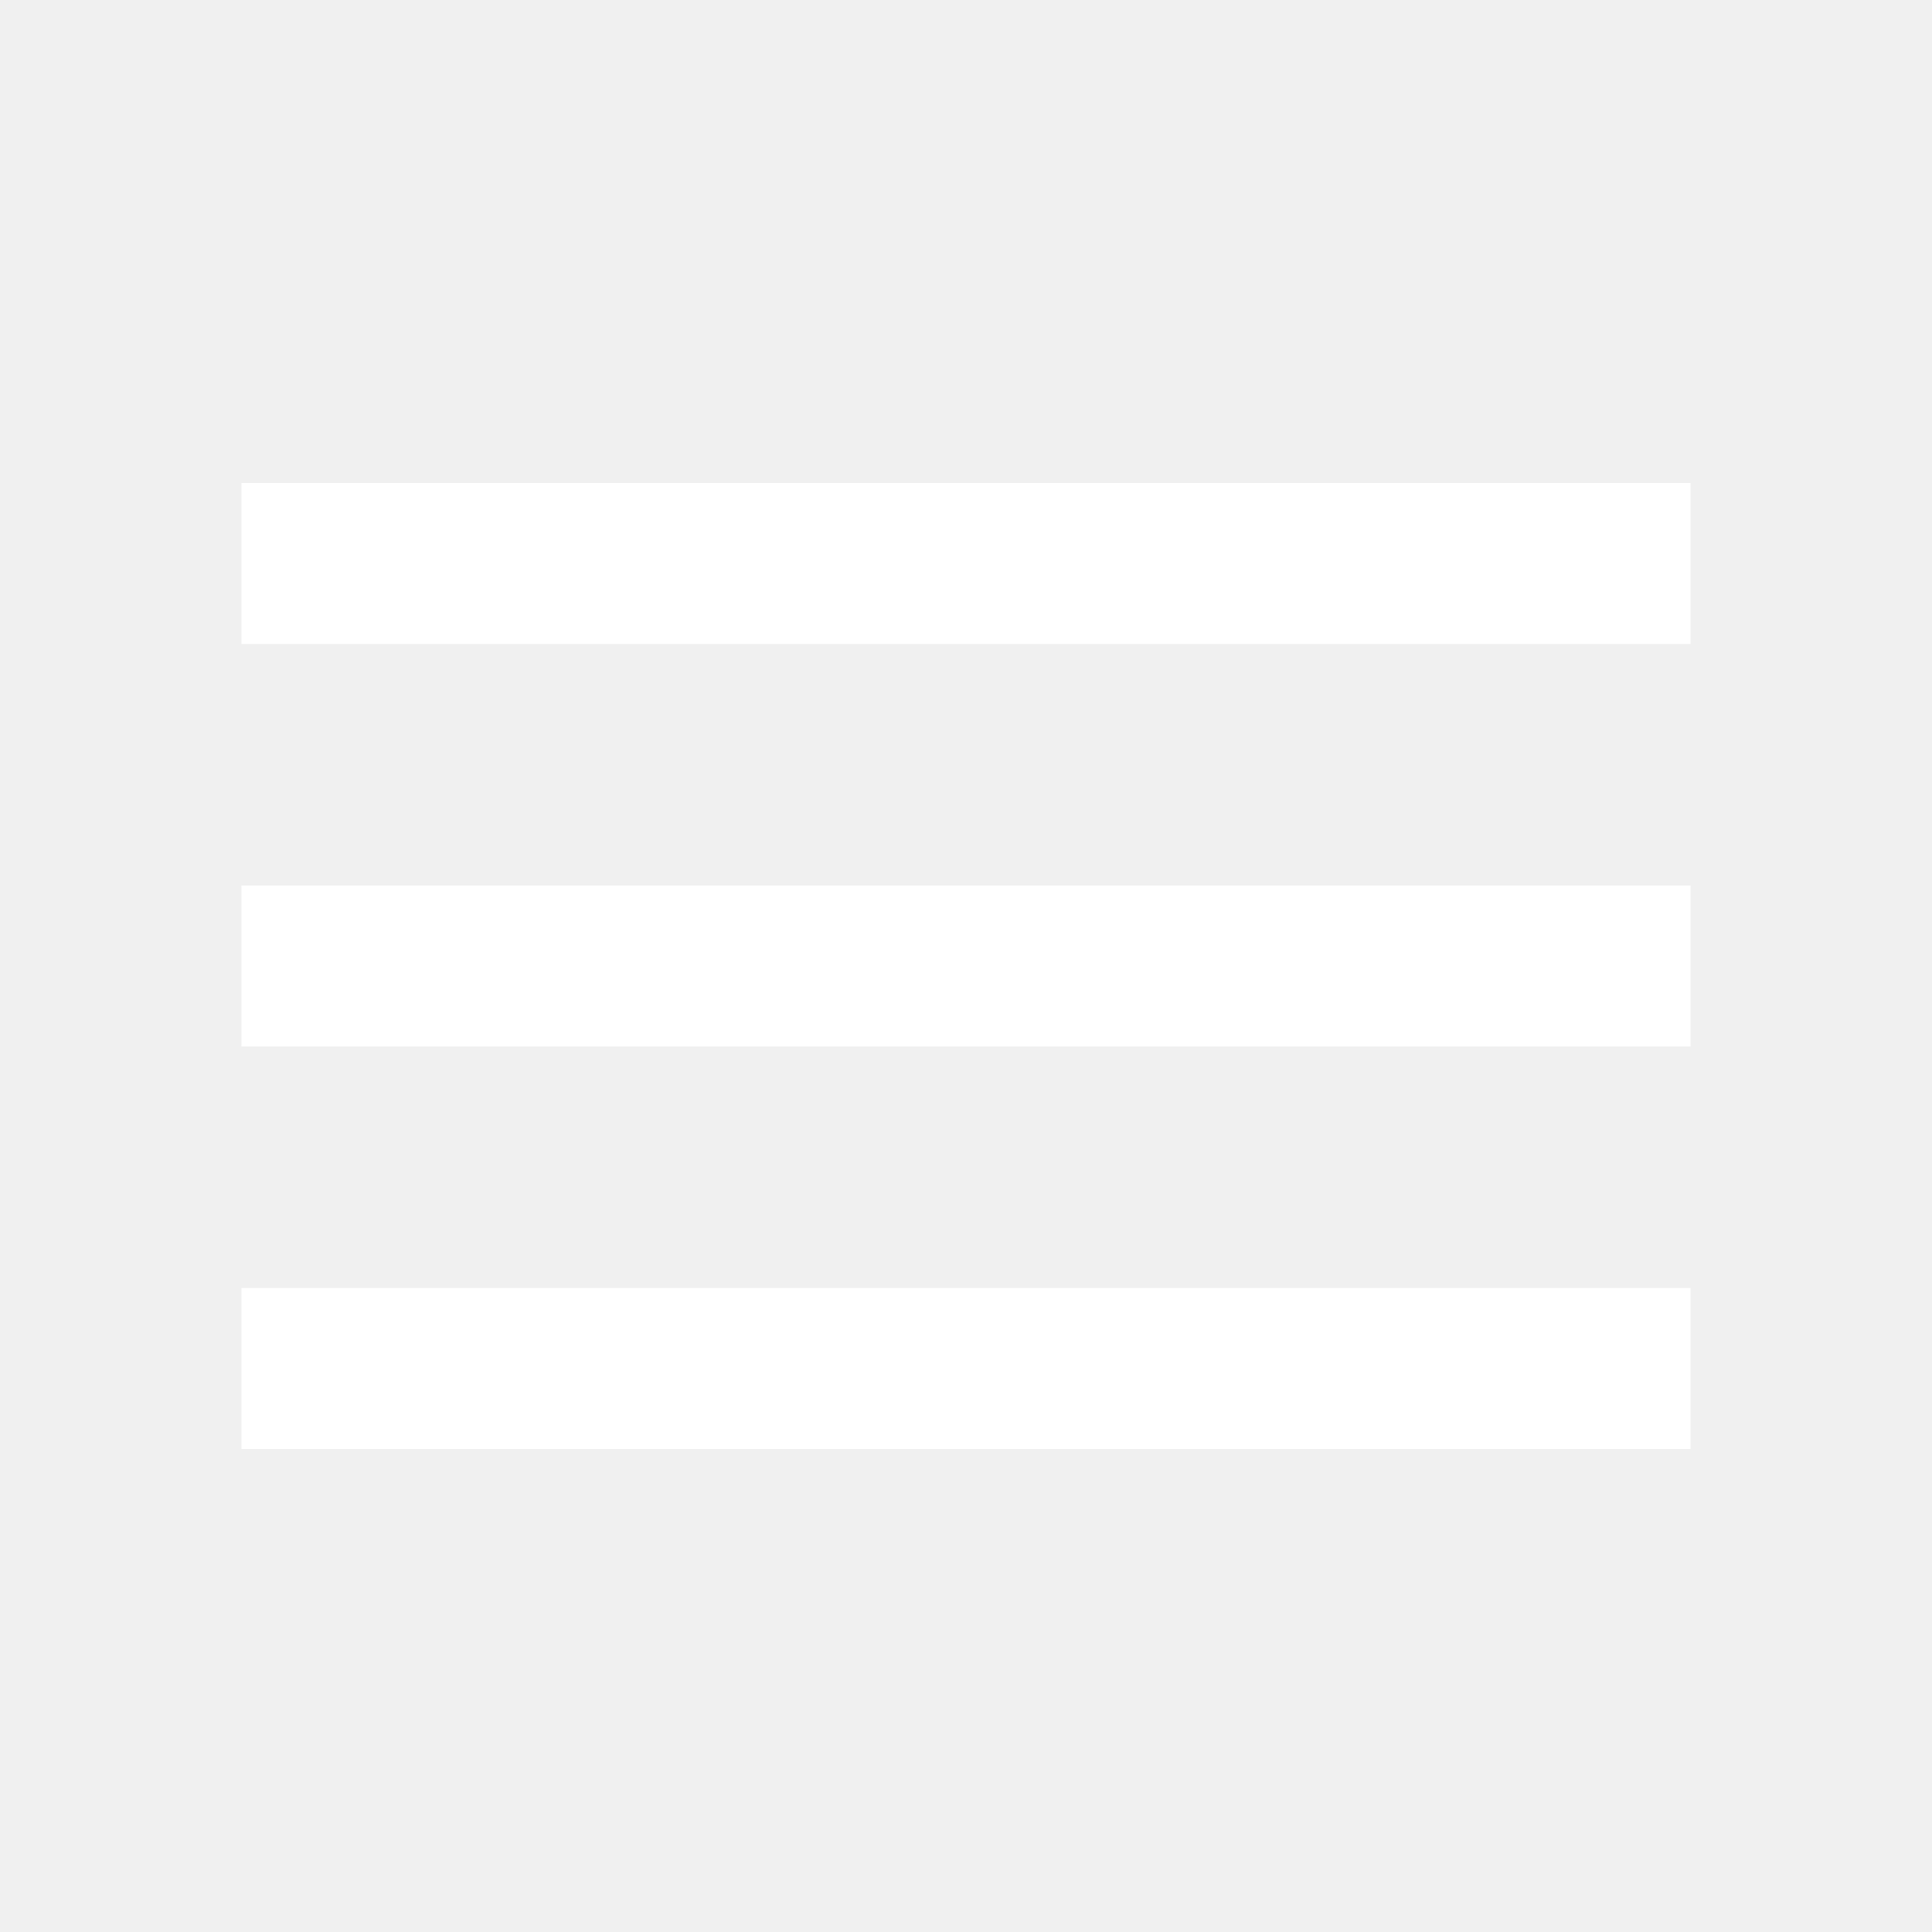
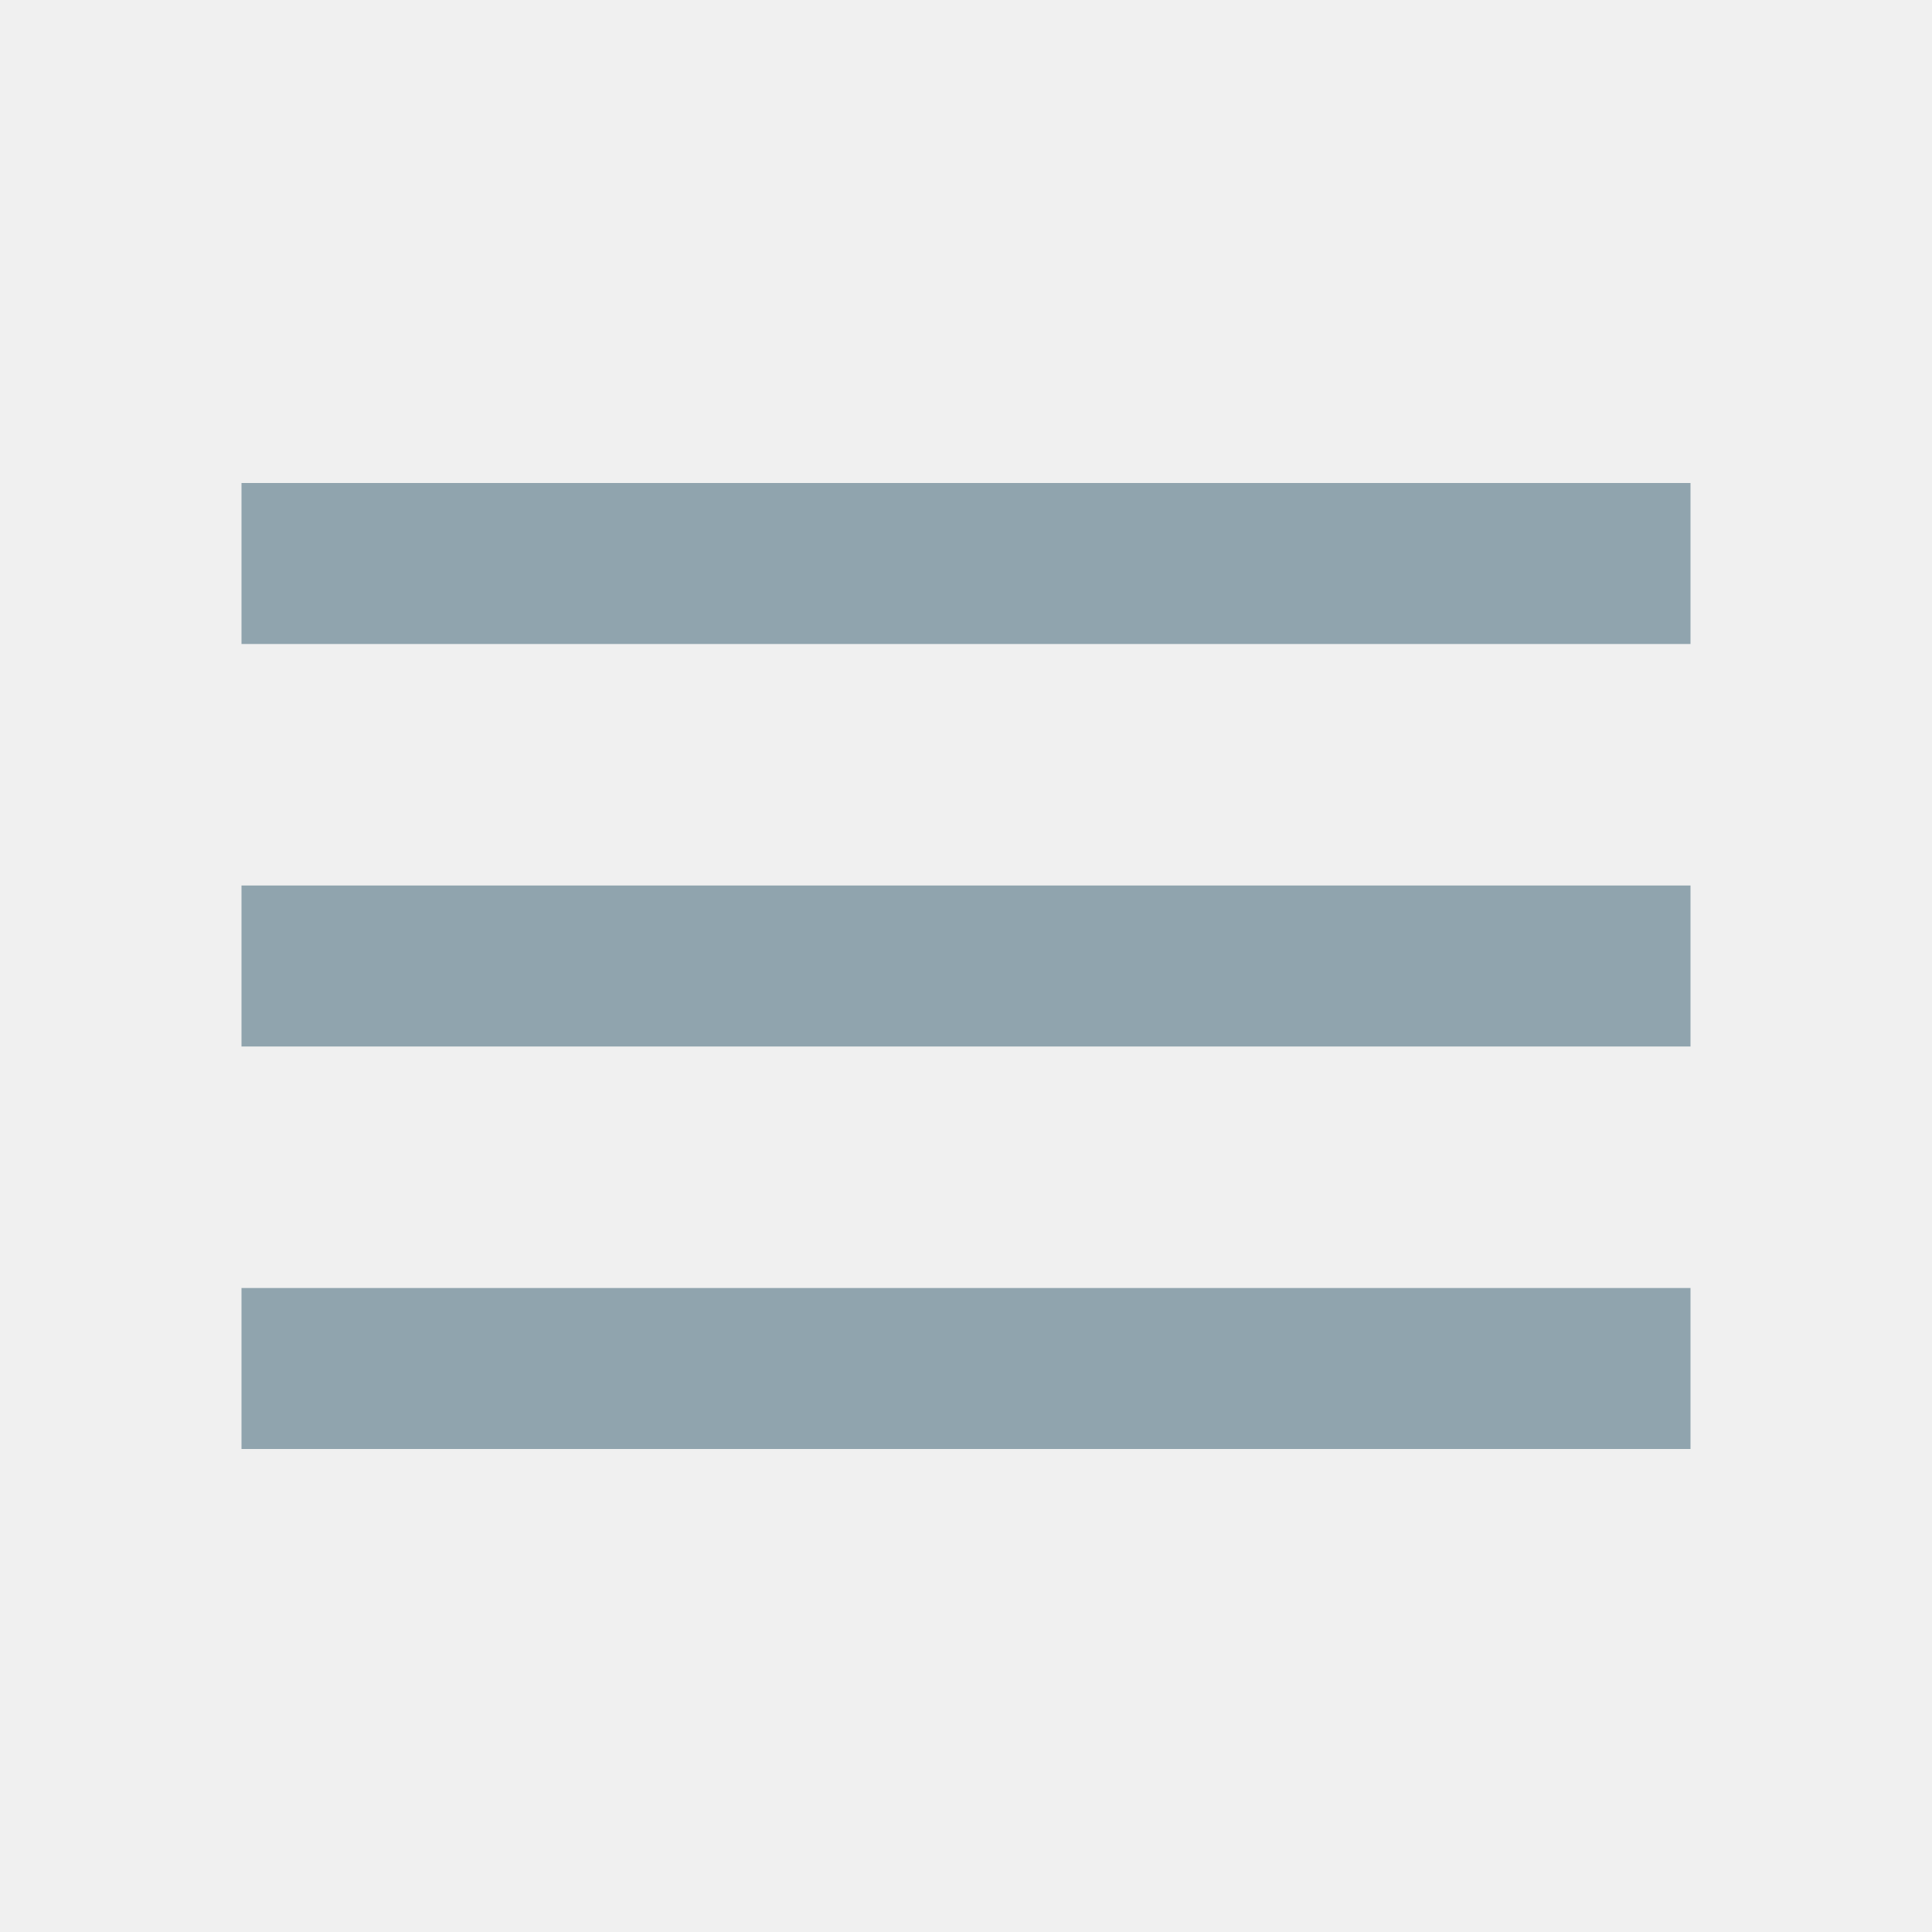
- <svg xmlns="http://www.w3.org/2000/svg" fill="#FFFFFF" height="24" viewBox="0 0 24 24" width="24">
+ <svg xmlns="http://www.w3.org/2000/svg" fill="#90A4AE" height="24" viewBox="0 0 24 24" width="24">
  <path d="M0 0h24v24H0z" fill="none" />
  <path d="M3 18h18v-2H3v2zm0-5h18v-2H3v2zm0-7v2h18V6H3z" />
</svg>
